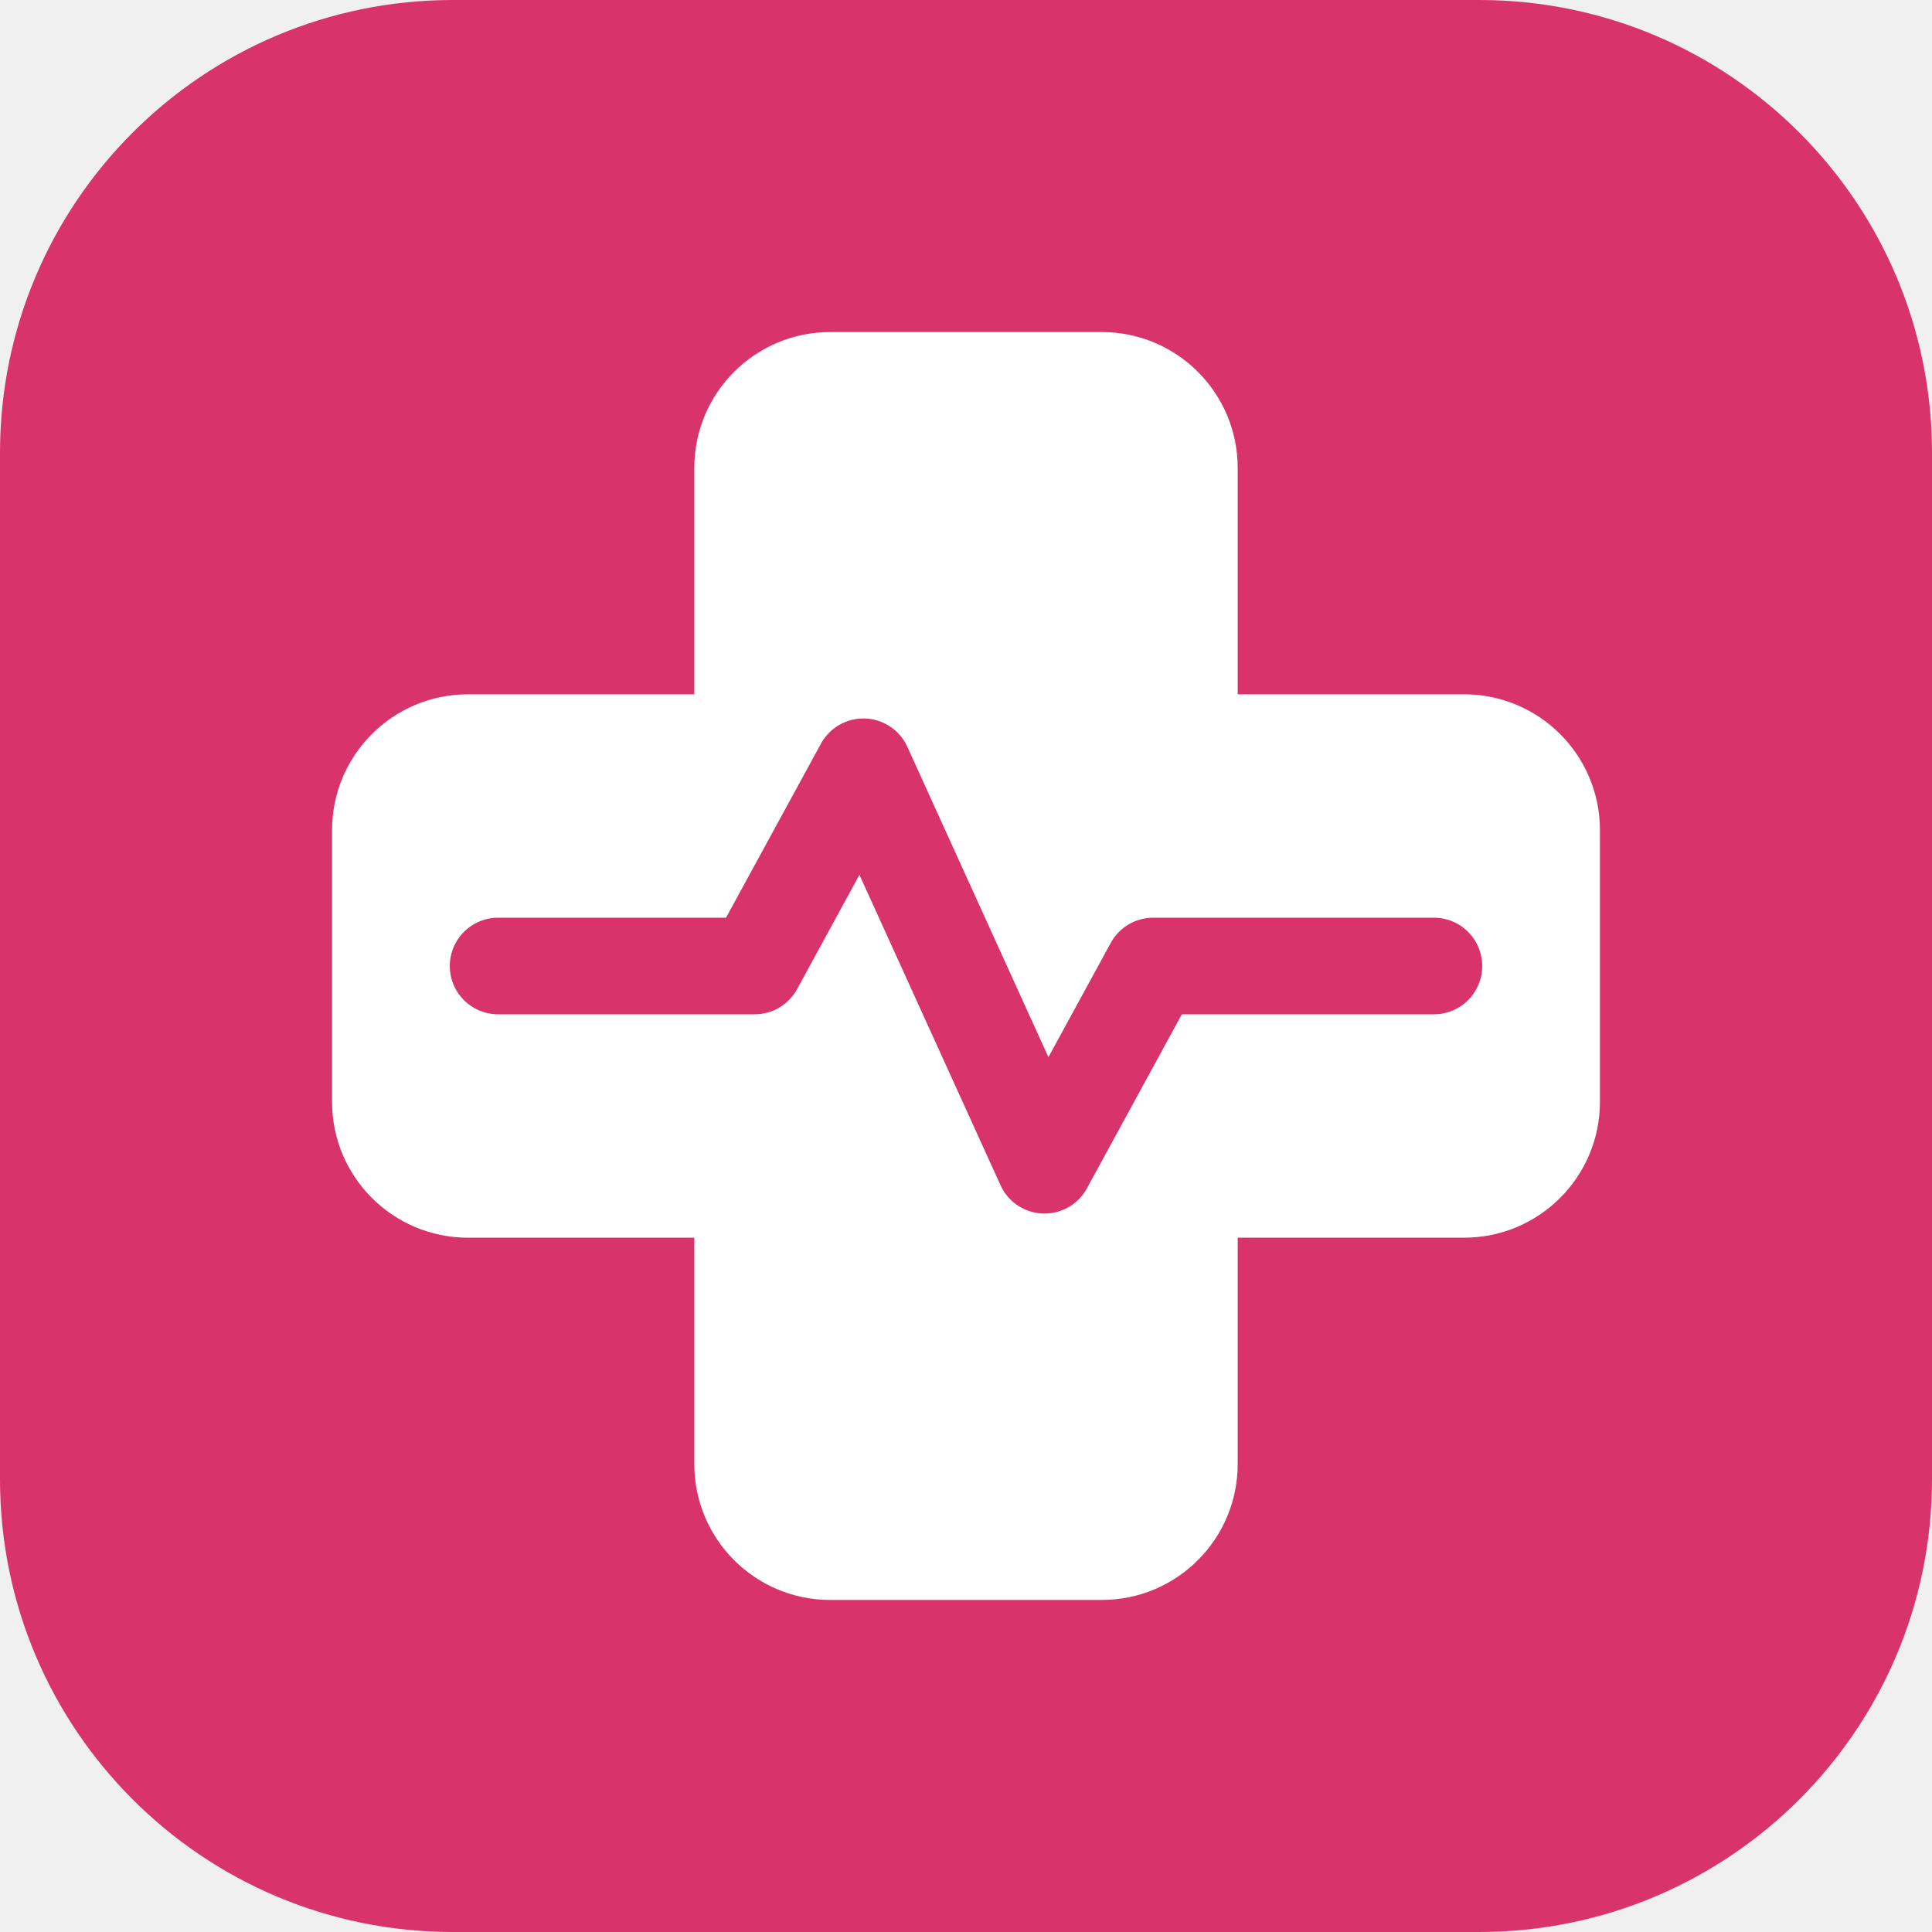
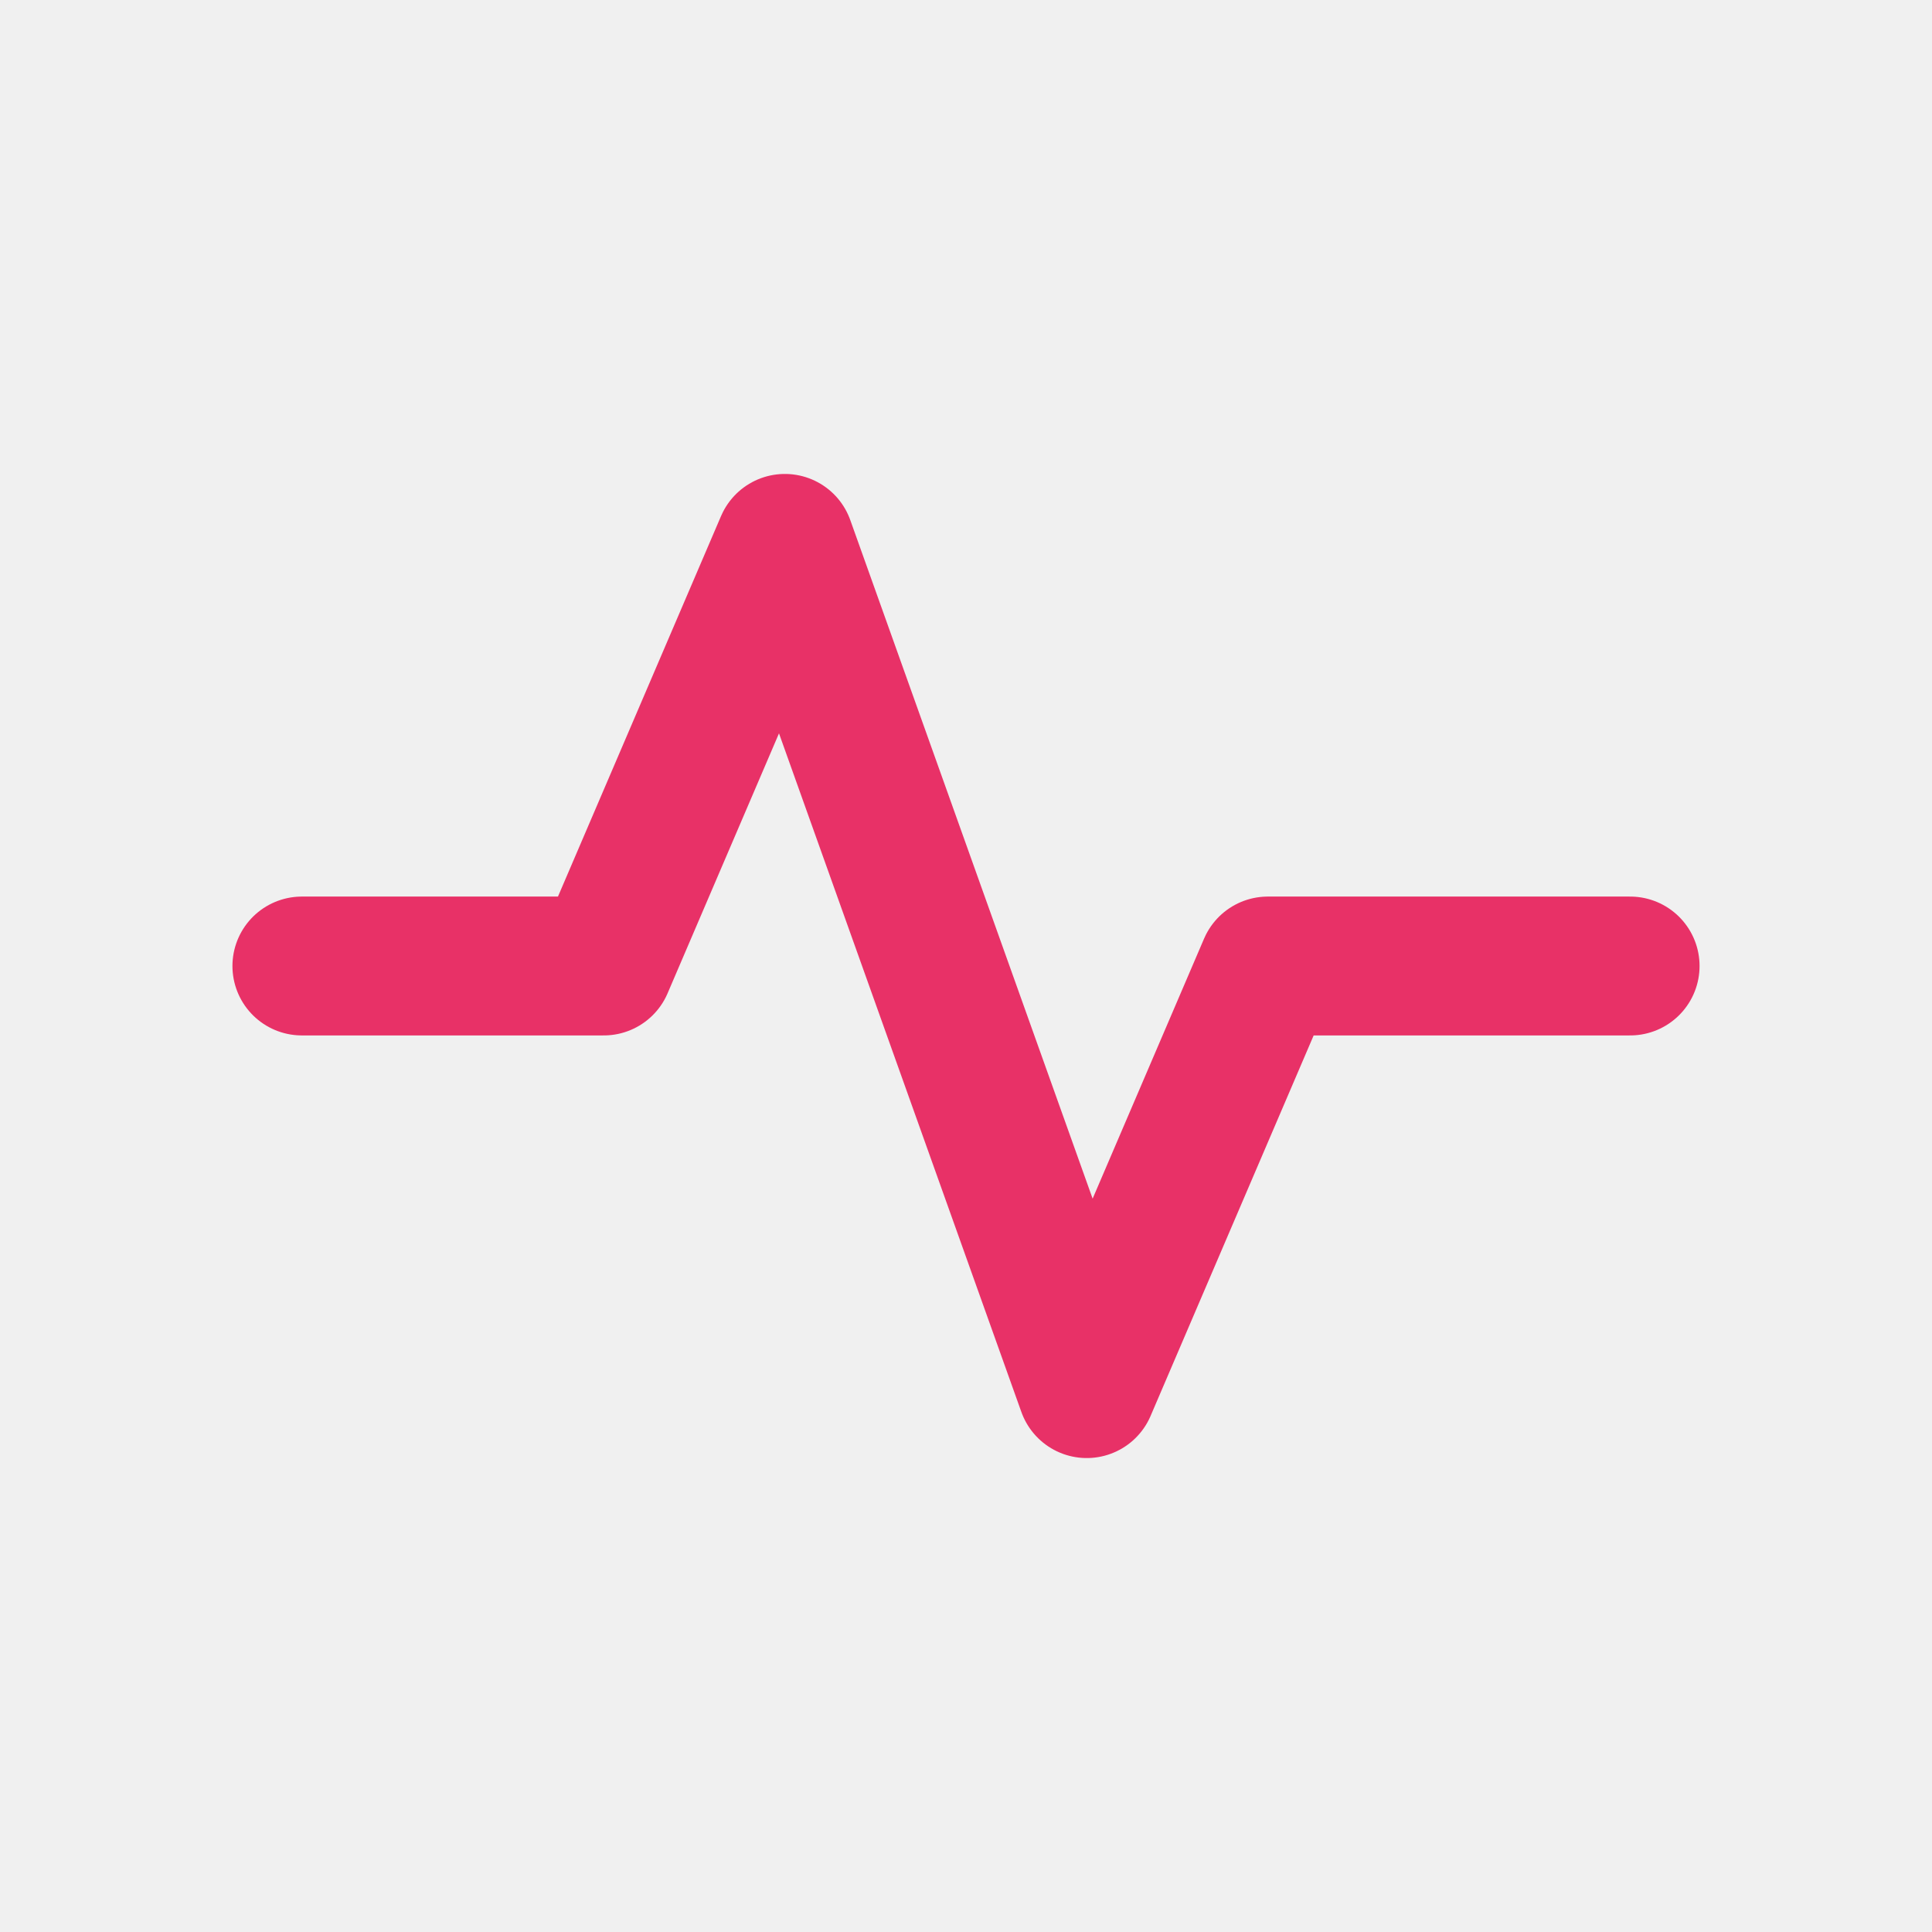
<svg xmlns="http://www.w3.org/2000/svg" viewBox="0 0 64 64" role="img" aria-label="TechClínica">
-   <rect width="64" height="64" rx="15" fill="#D8336B" />
-   <g fill="#fff">
-     <rect x="23" y="11" width="18" height="42" rx="4.5" />
-     <rect x="11" y="23" width="42" height="18" rx="4.5" />
+   <g transform="translate(4 4) scale(2)" fill="none" stroke="#e83167" stroke-width="2.3" stroke-linecap="round" stroke-linejoin="round">
+     <path d="M3 14h5l3-7 5 14 3-7h6" />
  </g>
-   <path d="M16.5 32H25l3.6-6.6 6 13.2 3.6-6.6h9.3" fill="none" stroke="#D8336B" stroke-width="3.2" stroke-linecap="round" stroke-linejoin="round" />
</svg>
